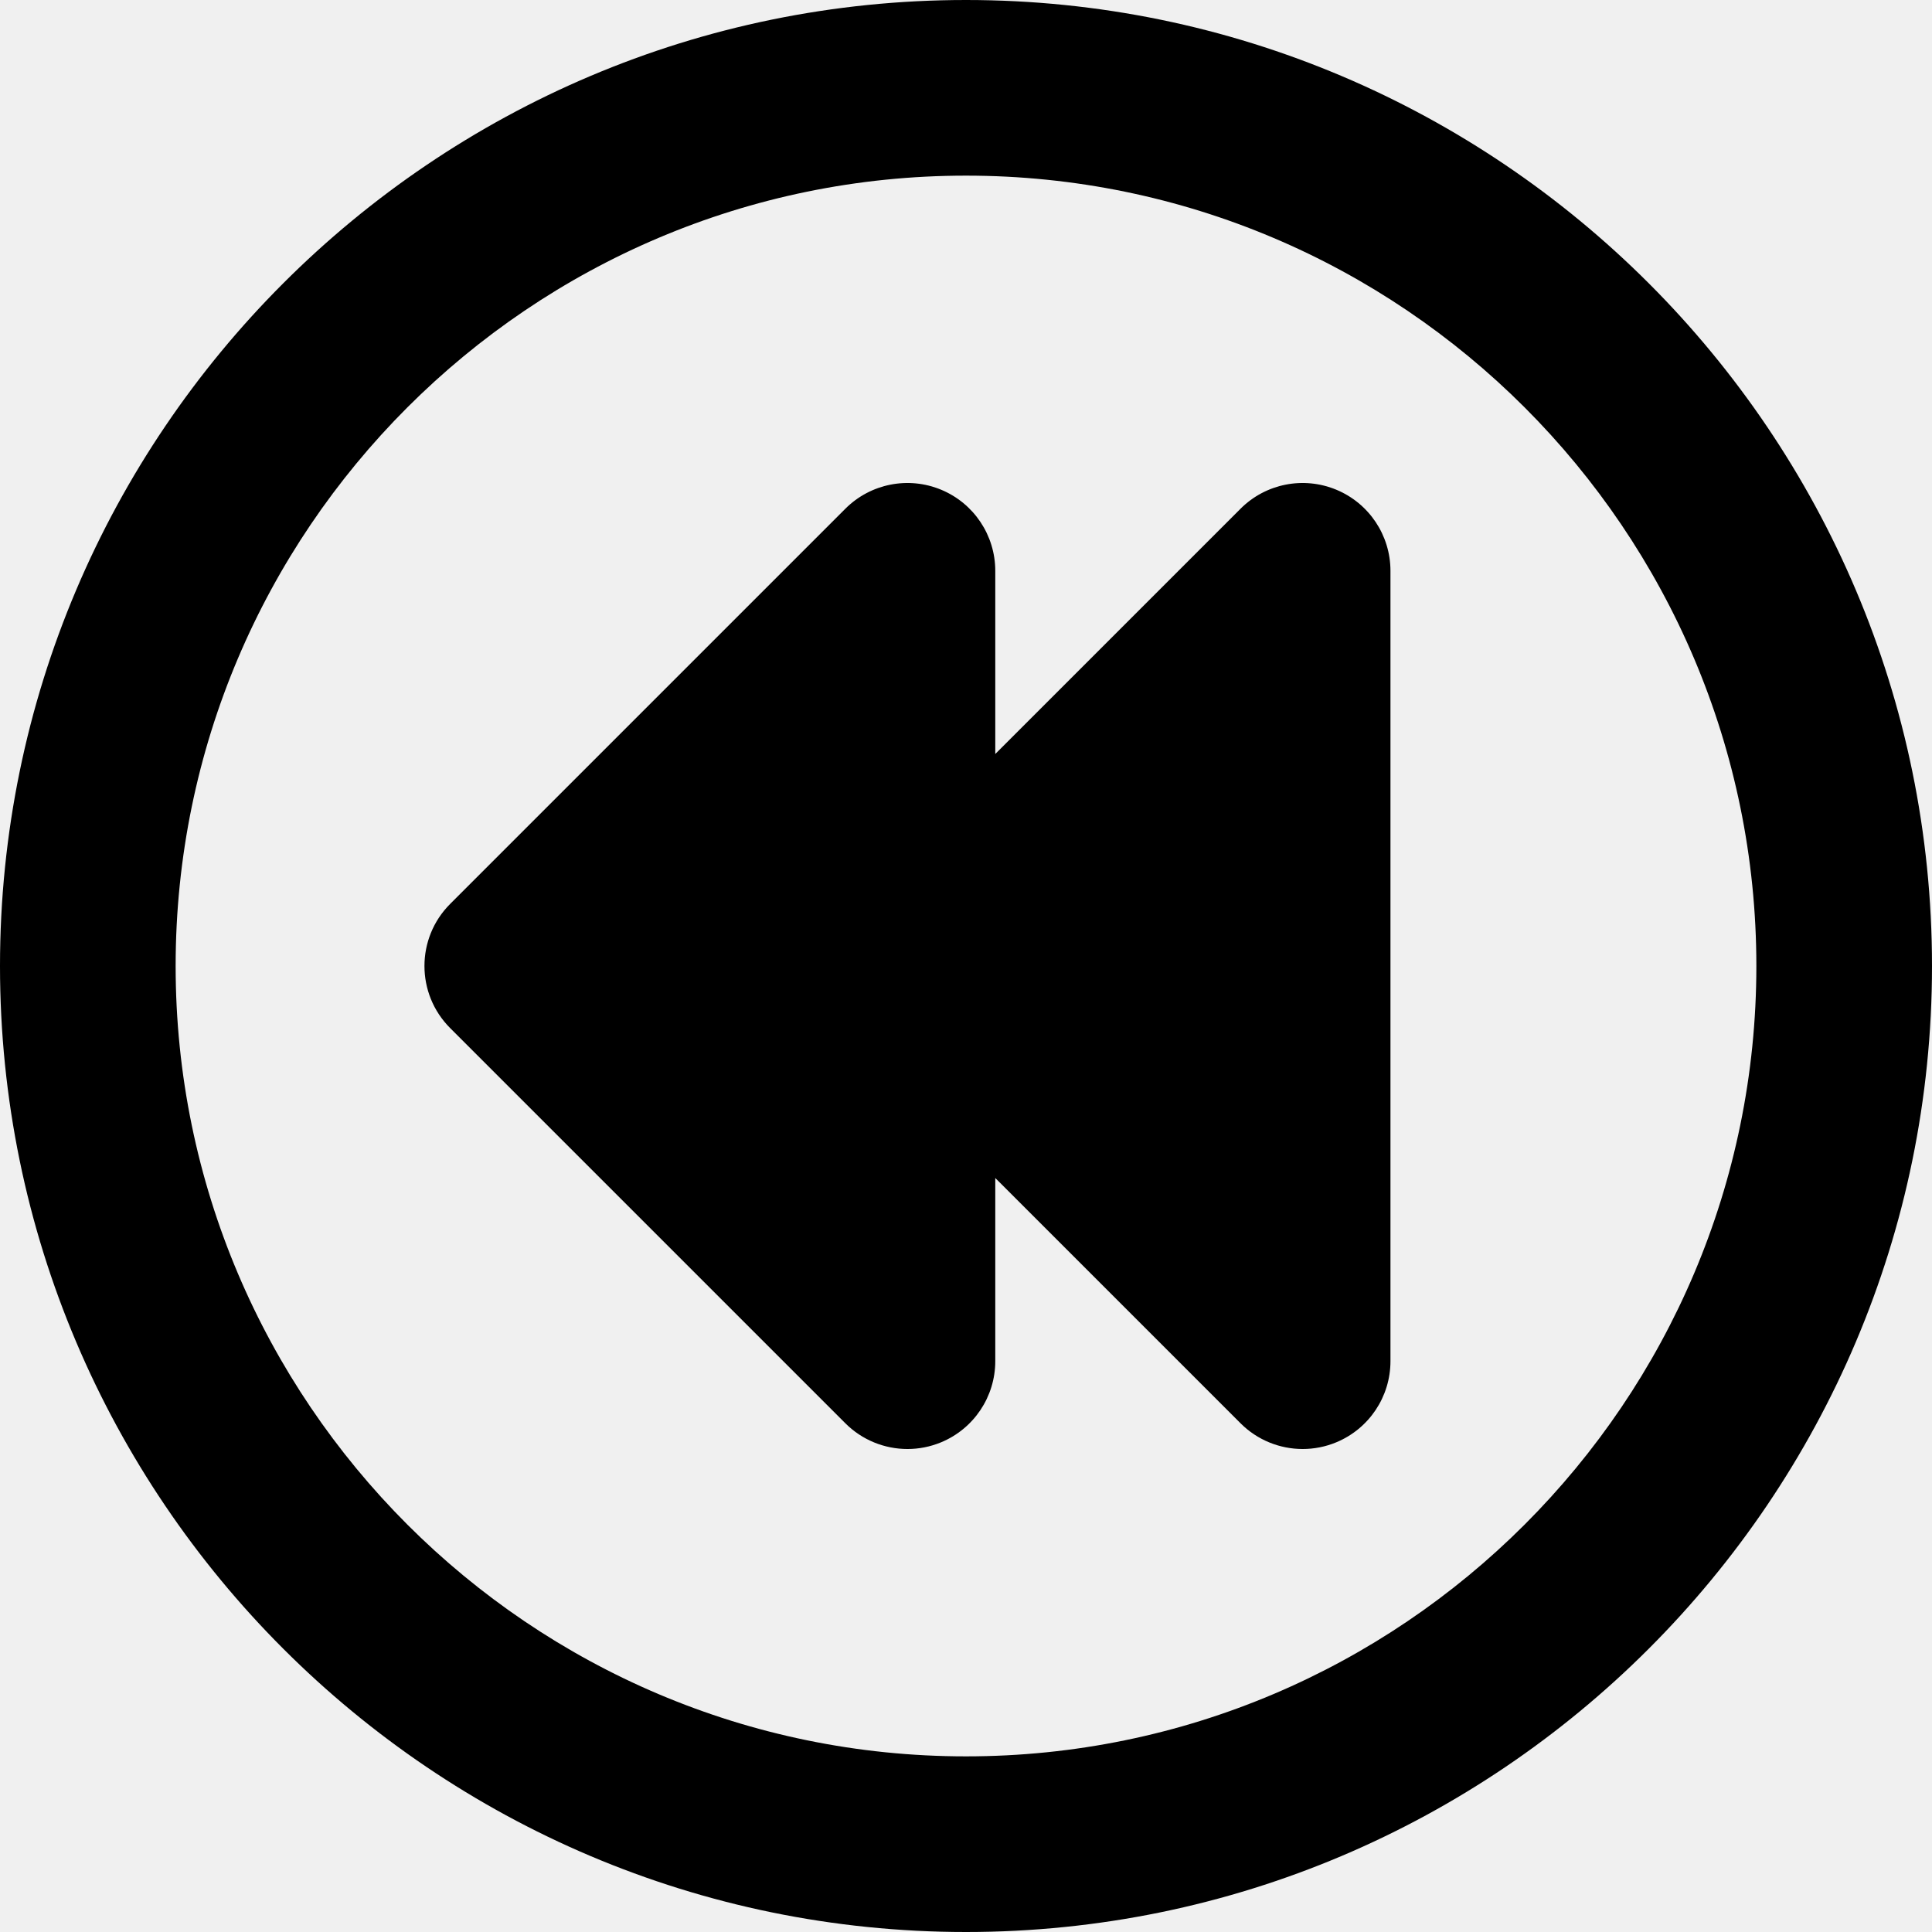
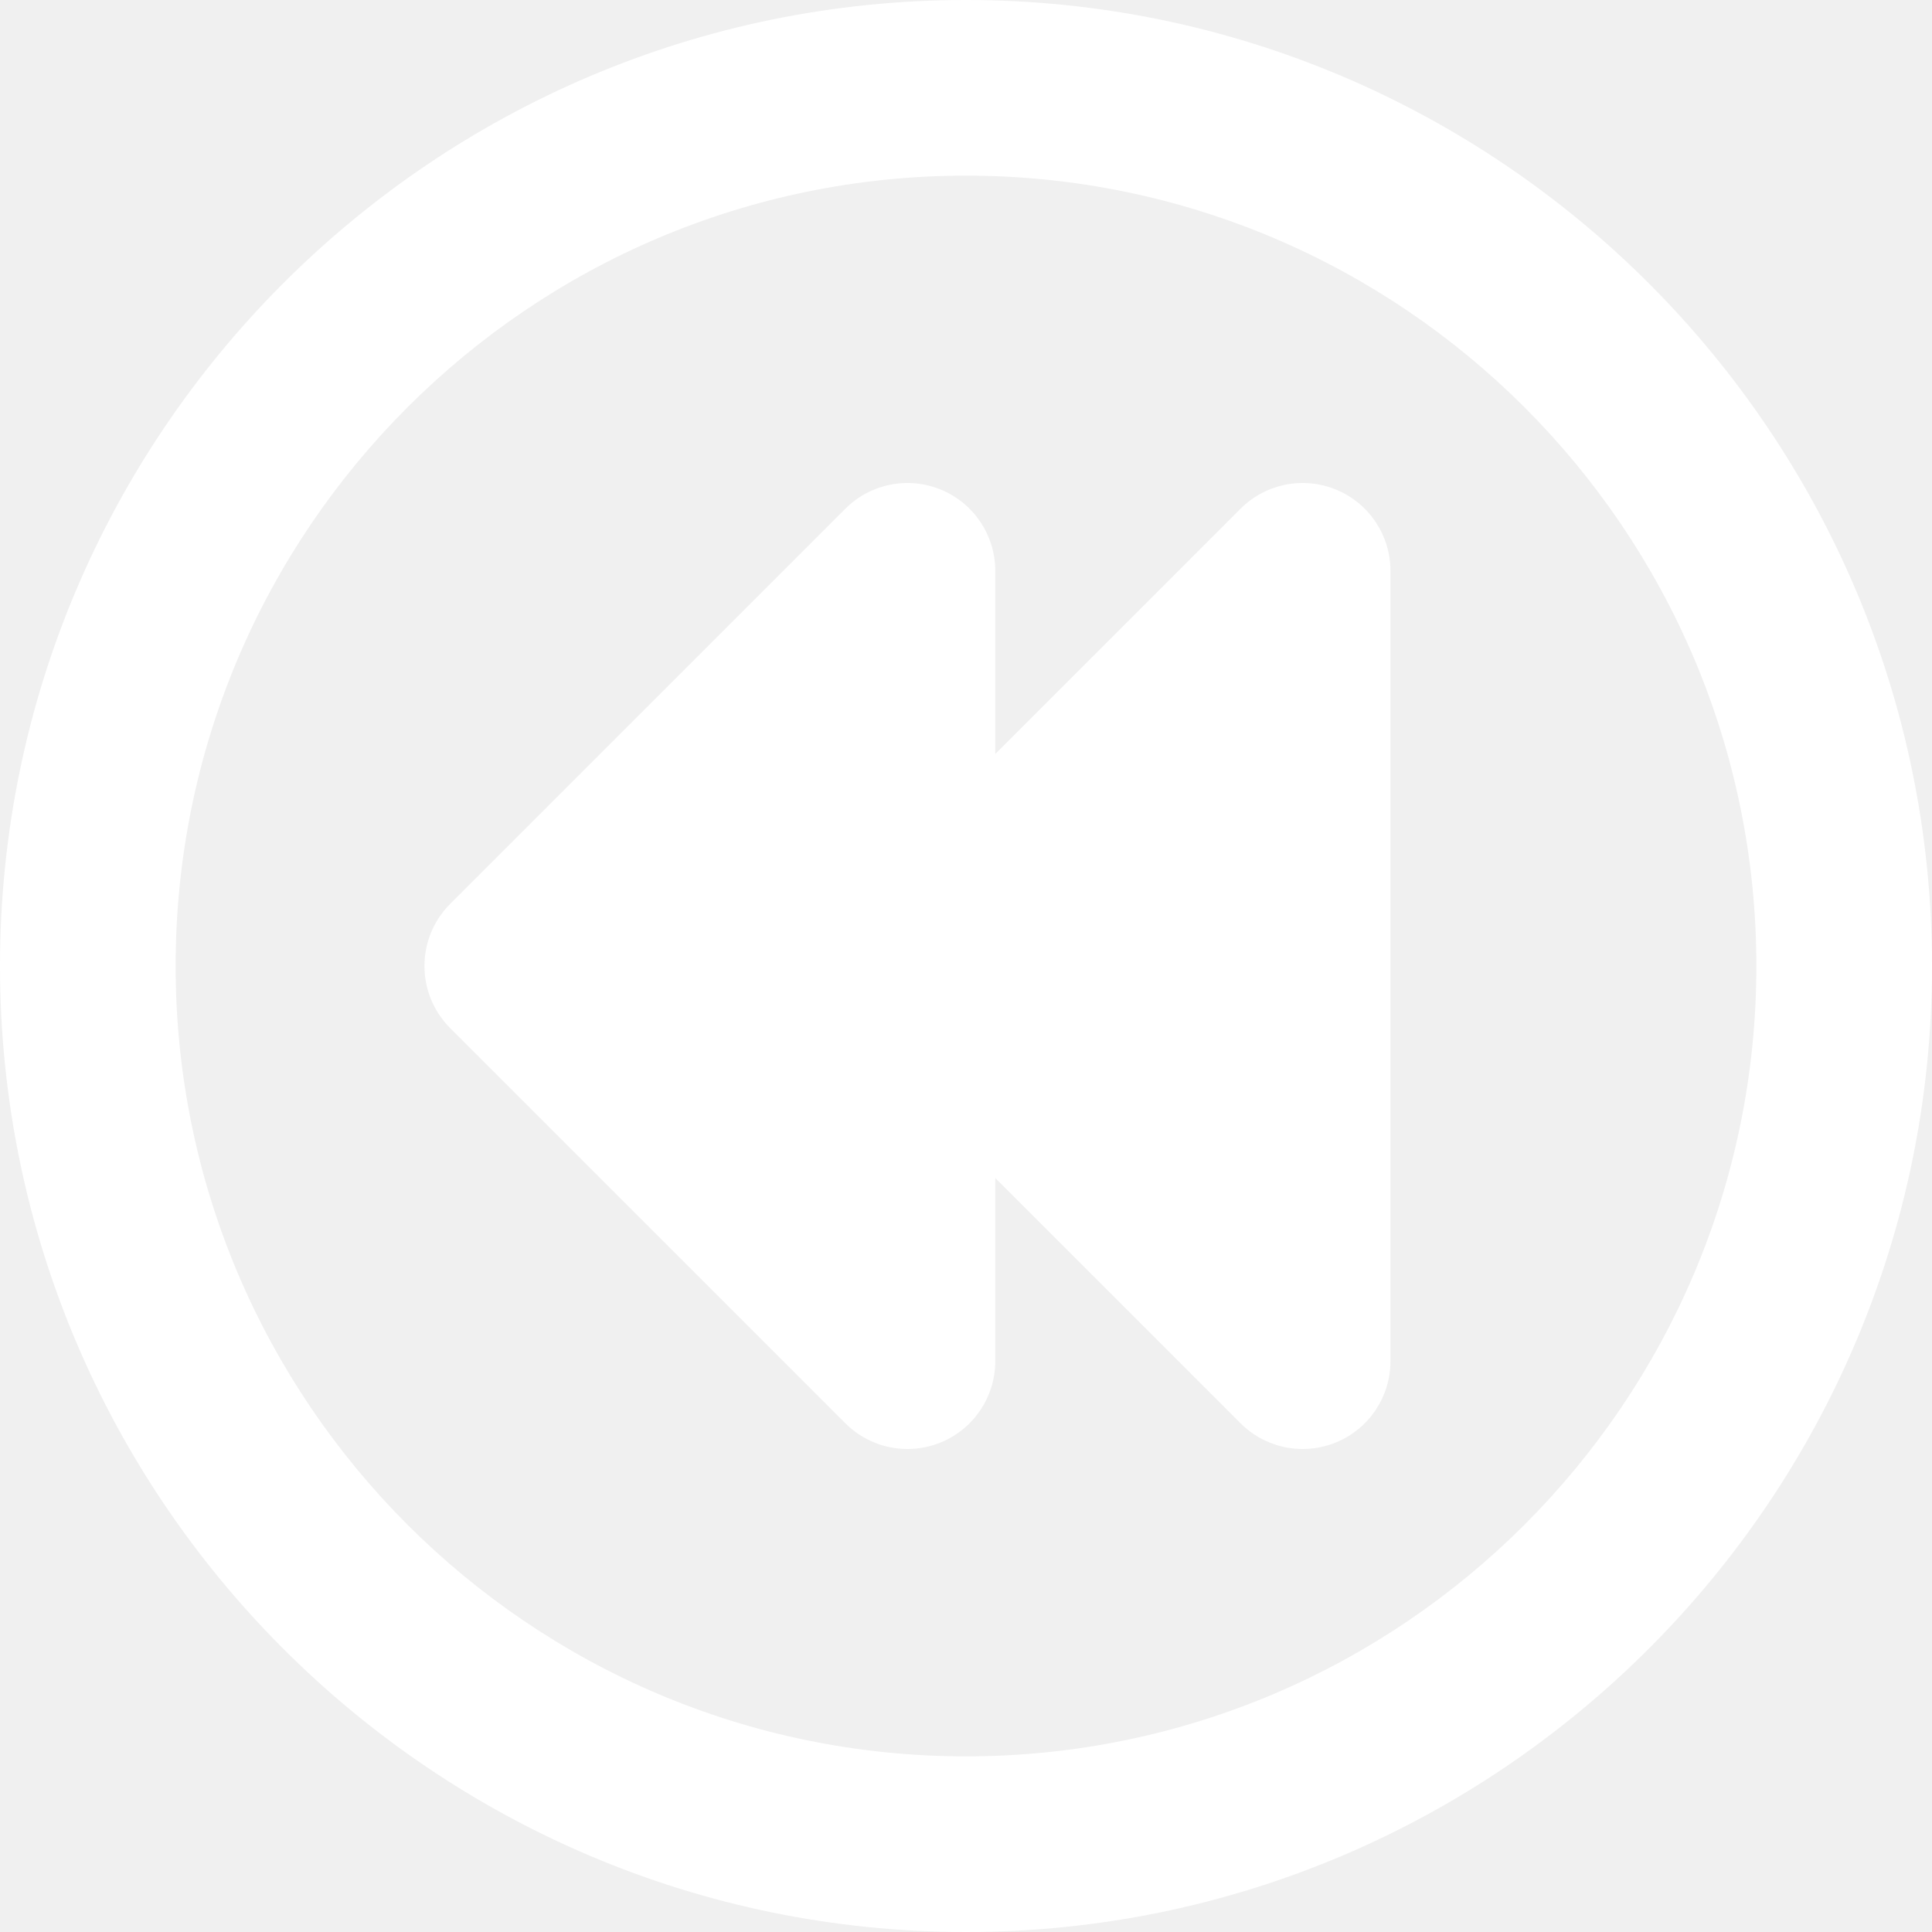
- <svg xmlns="http://www.w3.org/2000/svg" version="1.1" id="Layer_1" x="0px" y="0px" viewBox="0 0 330 330" style="enable-background:new 0 0 330 330;" xml:space="preserve">
-   <g id="XMLID_92_">
+ <svg xmlns="http://www.w3.org/2000/svg" enable-background="new 0 0 330 330" version="1.1" viewBox="0 0 330 330" xml:space="preserve">
+   <g id="XMLID_92_" fill="#fff">
    <path id="XMLID_93_" d="M165,0C74.019,0,0,74.019,0,165s74.019,165,165,165s165-74.019,165-165S255.981,0,165,0z M165,300   c-74.44,0-135-60.561-135-135S90.56,30,165,30s135,60.561,135,135S239.439,300,165,300z" />
-     <path id="XMLID_104_" d="M228.24,83.642c-5.606-2.322-12.058-1.039-16.347,3.252L170,128.787V97.5   c0-6.067-3.655-11.536-9.26-13.858c-5.606-2.322-12.058-1.039-16.347,3.252l-67.5,67.5c-5.858,5.857-5.858,15.355,0,21.213   l67.5,67.5c2.87,2.87,6.706,4.394,10.61,4.394c1.932,0,3.881-0.373,5.737-1.142c5.605-2.322,9.26-7.791,9.26-13.858v-31.287   l41.894,41.893c2.87,2.87,6.706,4.394,10.61,4.394c1.932,0,3.881-0.373,5.737-1.142c5.605-2.322,9.26-7.791,9.26-13.858v-135   C237.5,91.433,233.845,85.964,228.24,83.642z" />
+     <path id="XMLID_104_" d="m228.24 83.642c-5.606-2.322-12.058-1.039-16.347 3.252l-41.893 41.893v-31.287c0-6.067-3.655-11.536-9.26-13.858-5.606-2.322-12.058-1.039-16.347 3.252l-67.5 67.5c-5.858 5.857-5.858 15.355 0 21.213l67.5 67.5c2.87 2.87 6.706 4.394 10.61 4.394 1.932 0 3.881-0.373 5.737-1.142 5.605-2.322 9.26-7.791 9.26-13.858v-31.287l41.894 41.893c2.87 2.87 6.706 4.394 10.61 4.394 1.932 0 3.881-0.373 5.737-1.142 5.605-2.322 9.26-7.791 9.26-13.858v-135c-1e-3 -6.068-3.656-11.537-9.261-13.859z" />
  </g>
-   <g>
- </g>
-   <g>
- </g>
-   <g>
- </g>
-   <g>
- </g>
-   <g>
- </g>
-   <g>
- </g>
-   <g>
- </g>
-   <g>
- </g>
-   <g>
- </g>
-   <g>
- </g>
-   <g>
- </g>
-   <g>
- </g>
-   <g>
- </g>
-   <g>
- </g>
-   <g>
- </g>
</svg>
